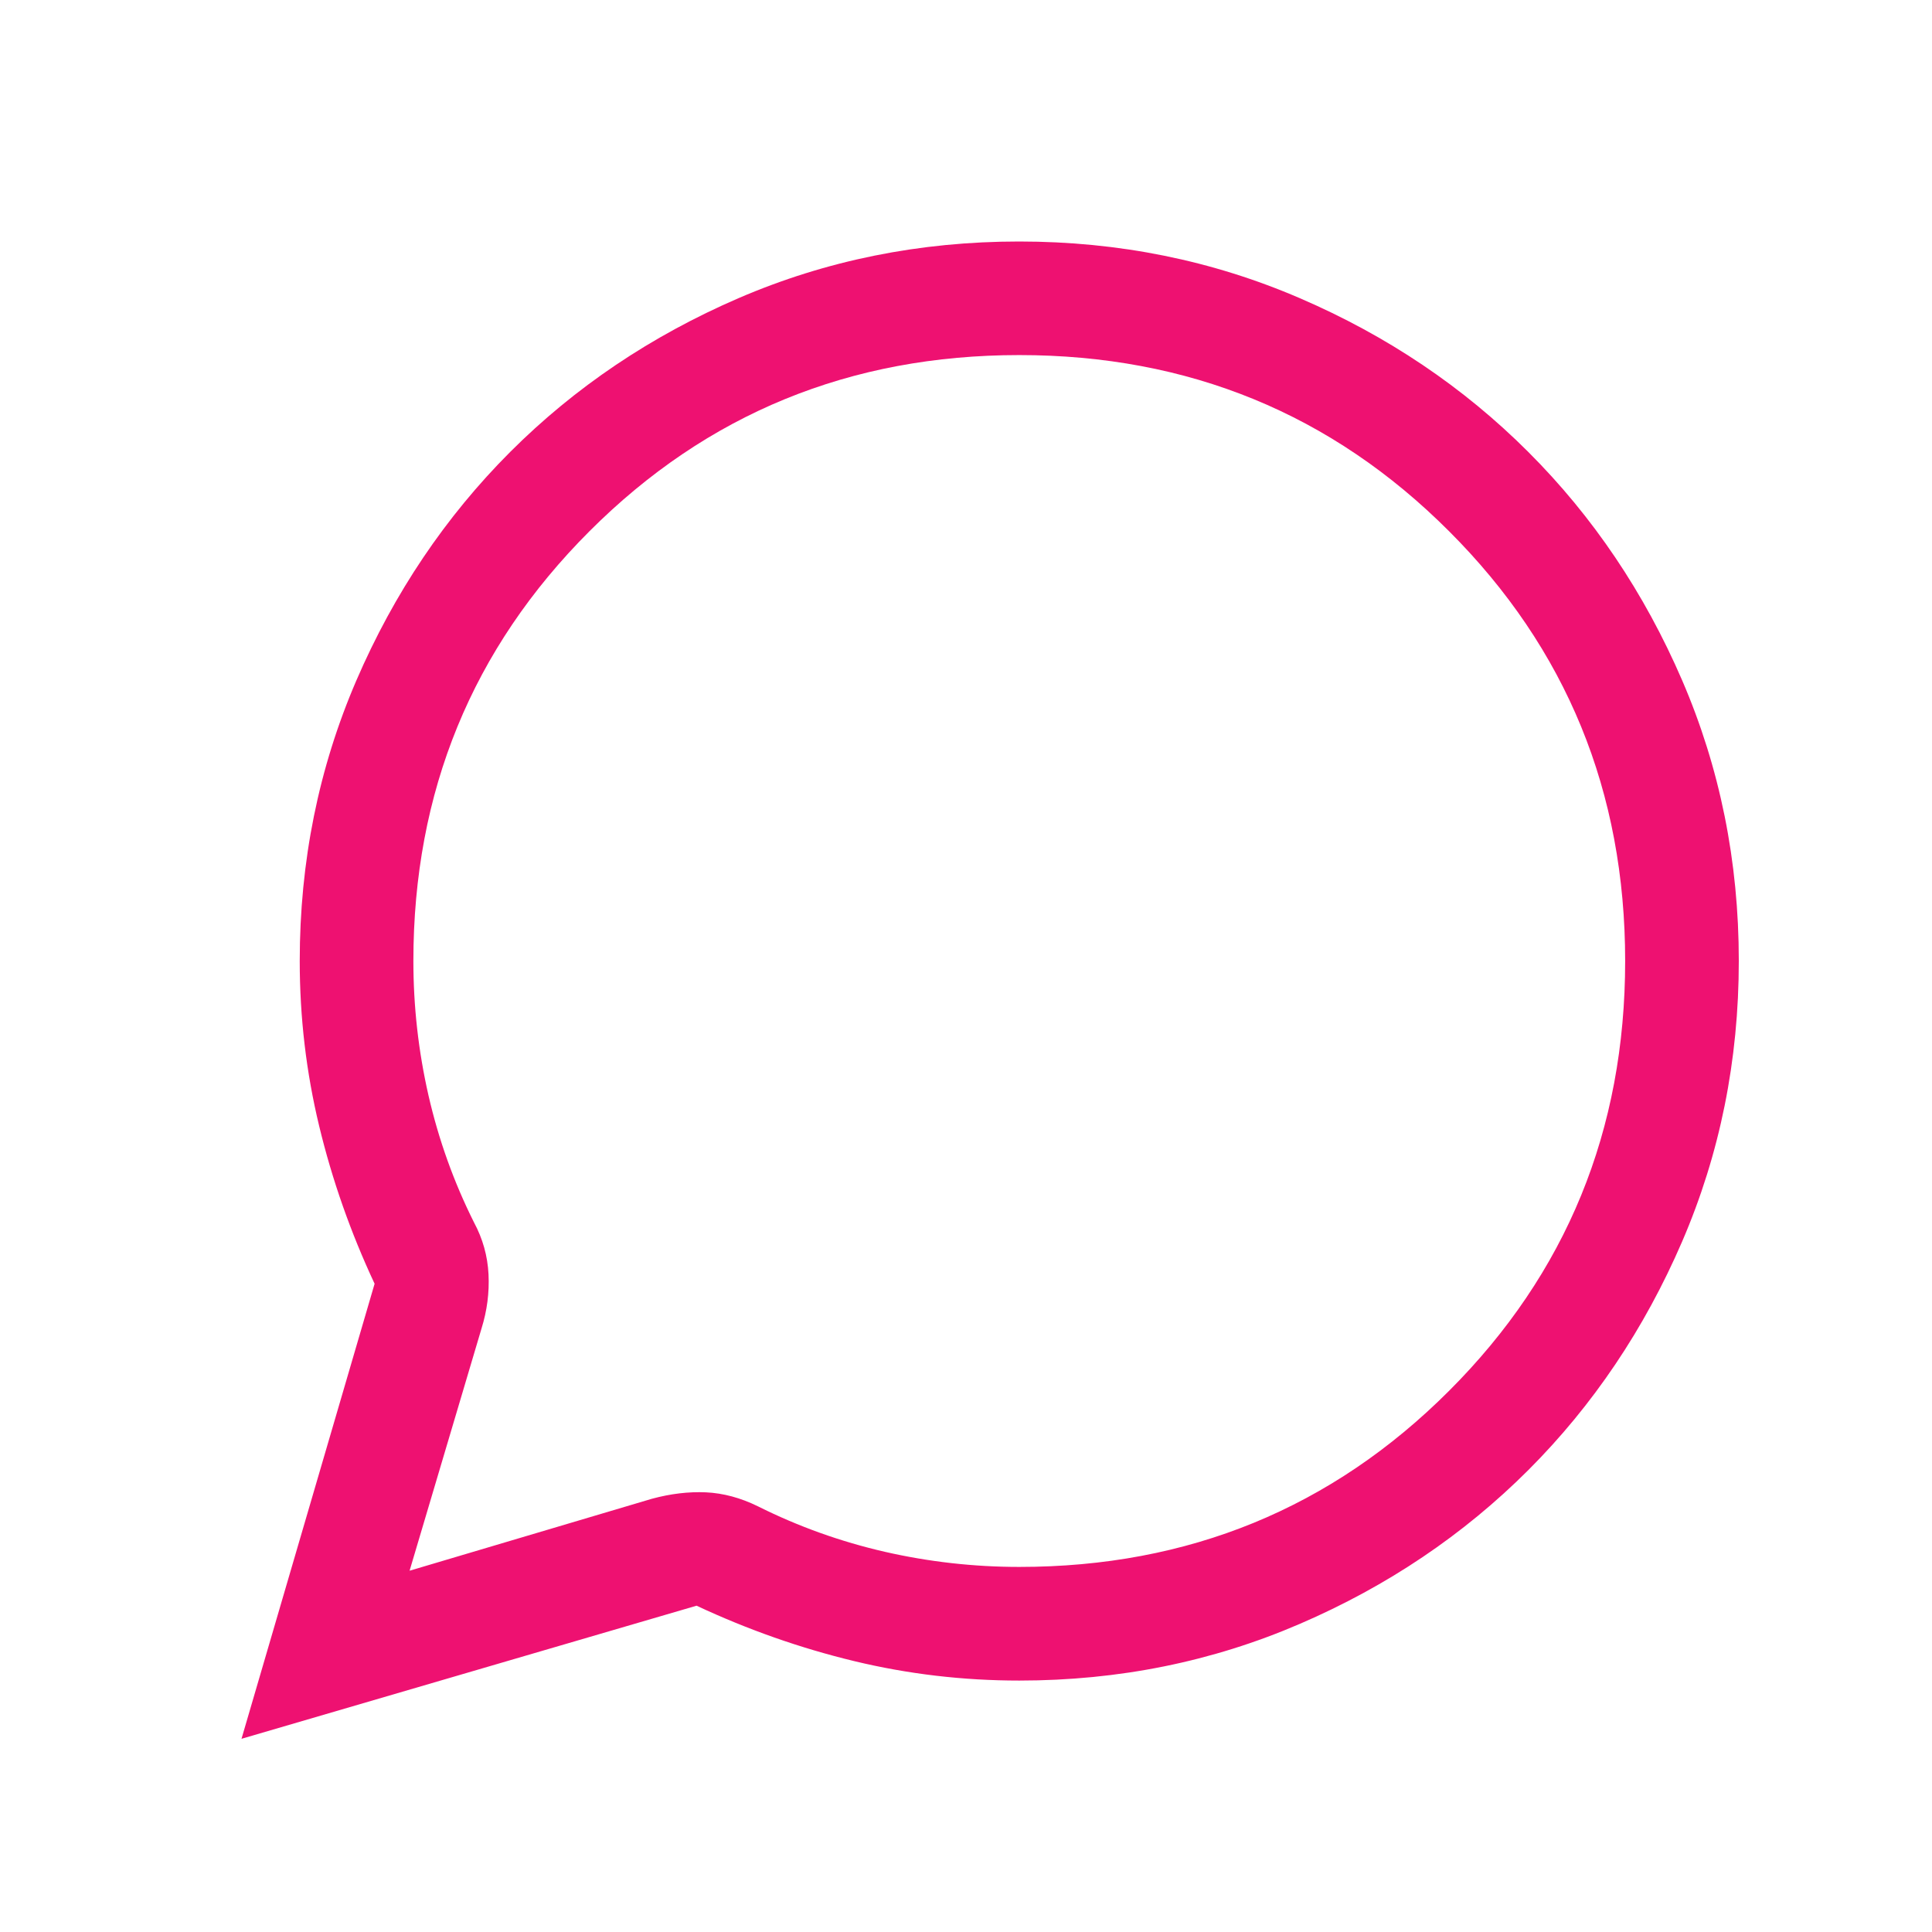
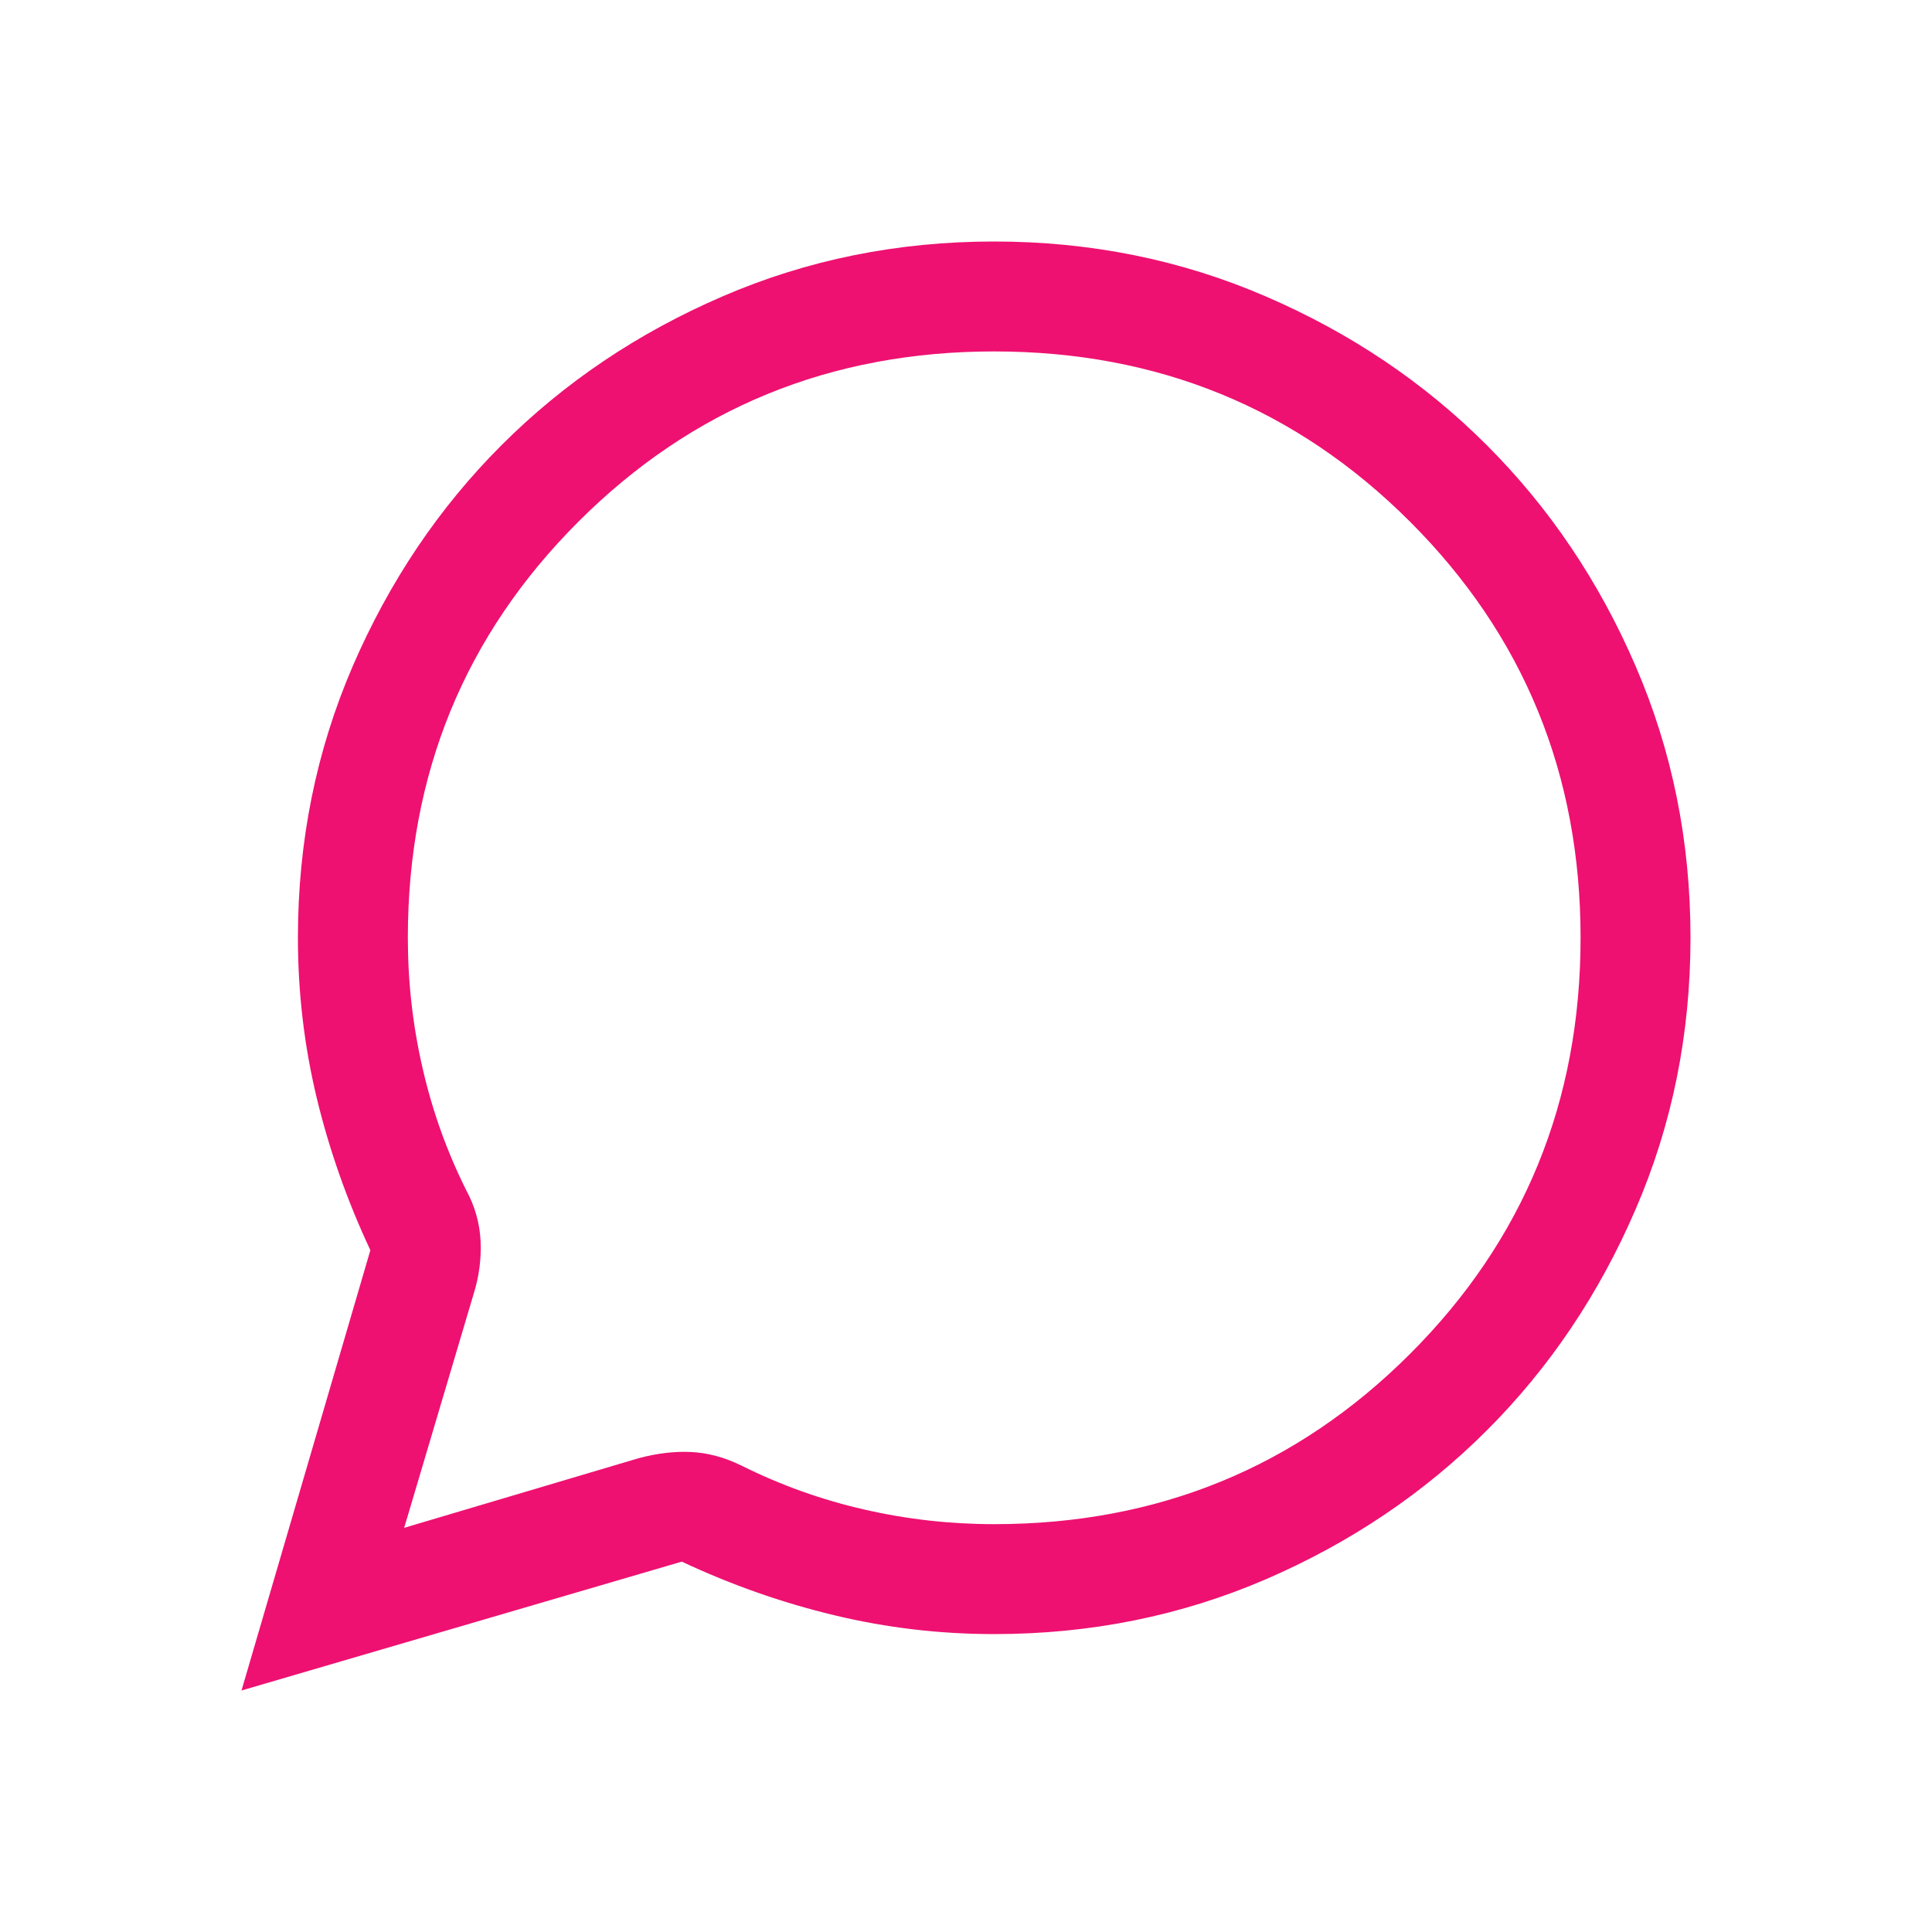
- <svg xmlns="http://www.w3.org/2000/svg" width="28" height="28" viewBox="0 0 28 28" fill="none">
-   <mask id="mask0_3074_15540" style="mask-type:alpha" maskUnits="userSpaceOnUse" x="0" y="0" width="28" height="28">
-     <rect width="28" height="28" fill="#D9D9D9" />
+ <svg xmlns="http://www.w3.org/2000/svg" width="20" height="20" viewBox="0 0 20 20" fill="none">
+   <mask id="mask0_9981_23426" style="mask-type:alpha" maskUnits="userSpaceOnUse" x="0" y="0" width="20" height="20">
+     <rect width="20" height="20" fill="#D9D9D9" />
  </mask>
-   <g mask="url(#mask0_3074_15540)">
-     <path d="M3.5 25.2L5.429 18.605C5.082 17.863 4.814 17.101 4.626 16.321C4.438 15.542 4.344 14.744 4.344 13.928C4.344 12.485 4.618 11.13 5.165 9.861C5.713 8.592 6.456 7.489 7.394 6.55C8.332 5.612 9.436 4.869 10.704 4.321C11.973 3.774 13.328 3.5 14.77 3.5C16.213 3.5 17.568 3.774 18.837 4.321C20.107 4.868 21.21 5.611 22.149 6.55C23.088 7.488 23.831 8.591 24.379 9.86C24.926 11.128 25.2 12.484 25.2 13.926C25.2 15.368 24.926 16.724 24.379 17.993C23.831 19.262 23.088 20.366 22.15 21.305C21.211 22.243 20.108 22.987 18.839 23.534C17.57 24.082 16.215 24.356 14.772 24.356C13.956 24.356 13.158 24.262 12.379 24.074C11.599 23.886 10.837 23.618 10.095 23.271L3.5 25.2ZM5.936 22.764L9.449 21.721C9.719 21.648 9.979 21.617 10.231 21.628C10.482 21.64 10.733 21.707 10.985 21.831C11.571 22.124 12.184 22.343 12.824 22.49C13.464 22.636 14.114 22.709 14.772 22.709C17.224 22.709 19.3 21.858 21.001 20.157C22.703 18.456 23.553 16.379 23.553 13.928C23.553 11.476 22.703 9.4 21.001 7.699C19.3 5.997 17.224 5.146 14.772 5.146C12.321 5.146 10.244 5.997 8.543 7.699C6.842 9.4 5.991 11.476 5.991 13.928C5.991 14.586 6.064 15.236 6.21 15.876C6.357 16.517 6.576 17.129 6.869 17.715C6.997 17.953 7.067 18.204 7.08 18.469C7.093 18.735 7.059 18.995 6.979 19.252L5.936 22.764Z" fill="#EE1171" />
+   <g mask="url(#mask0_9981_23426)">
+     <path d="M2.5 17.5L3.834 12.942C3.593 12.428 3.408 11.902 3.278 11.363C3.149 10.824 3.084 10.272 3.084 9.708C3.084 8.711 3.273 7.774 3.651 6.897C4.03 6.02 4.543 5.257 5.192 4.608C5.84 3.96 6.603 3.446 7.48 3.068C8.357 2.689 9.294 2.5 10.29 2.5C11.287 2.5 12.225 2.689 13.102 3.068C13.979 3.446 14.742 3.959 15.391 4.608C16.04 5.257 16.554 6.019 16.932 6.896C17.311 7.773 17.5 8.71 17.5 9.707C17.5 10.704 17.311 11.641 16.932 12.518C16.554 13.396 16.04 14.159 15.392 14.807C14.743 15.456 13.98 15.97 13.103 16.349C12.226 16.727 11.289 16.916 10.292 16.916C9.728 16.916 9.176 16.851 8.637 16.721C8.098 16.592 7.572 16.407 7.058 16.166L2.5 17.5ZM4.184 15.816L6.612 15.095C6.799 15.045 6.979 15.023 7.152 15.031C7.326 15.039 7.5 15.086 7.674 15.171C8.079 15.373 8.502 15.525 8.945 15.626C9.388 15.728 9.837 15.778 10.292 15.778C11.986 15.778 13.422 15.19 14.598 14.014C15.774 12.838 16.362 11.403 16.362 9.708C16.362 8.014 15.774 6.578 14.598 5.402C13.422 4.226 11.986 3.638 10.292 3.638C8.597 3.638 7.162 4.226 5.986 5.402C4.81 6.578 4.222 8.014 4.222 9.708C4.222 10.163 4.272 10.612 4.374 11.055C4.475 11.498 4.626 11.921 4.829 12.326C4.917 12.49 4.966 12.664 4.975 12.848C4.983 13.031 4.96 13.211 4.905 13.388L4.184 15.816Z" fill="#EE1171" />
  </g>
</svg>
